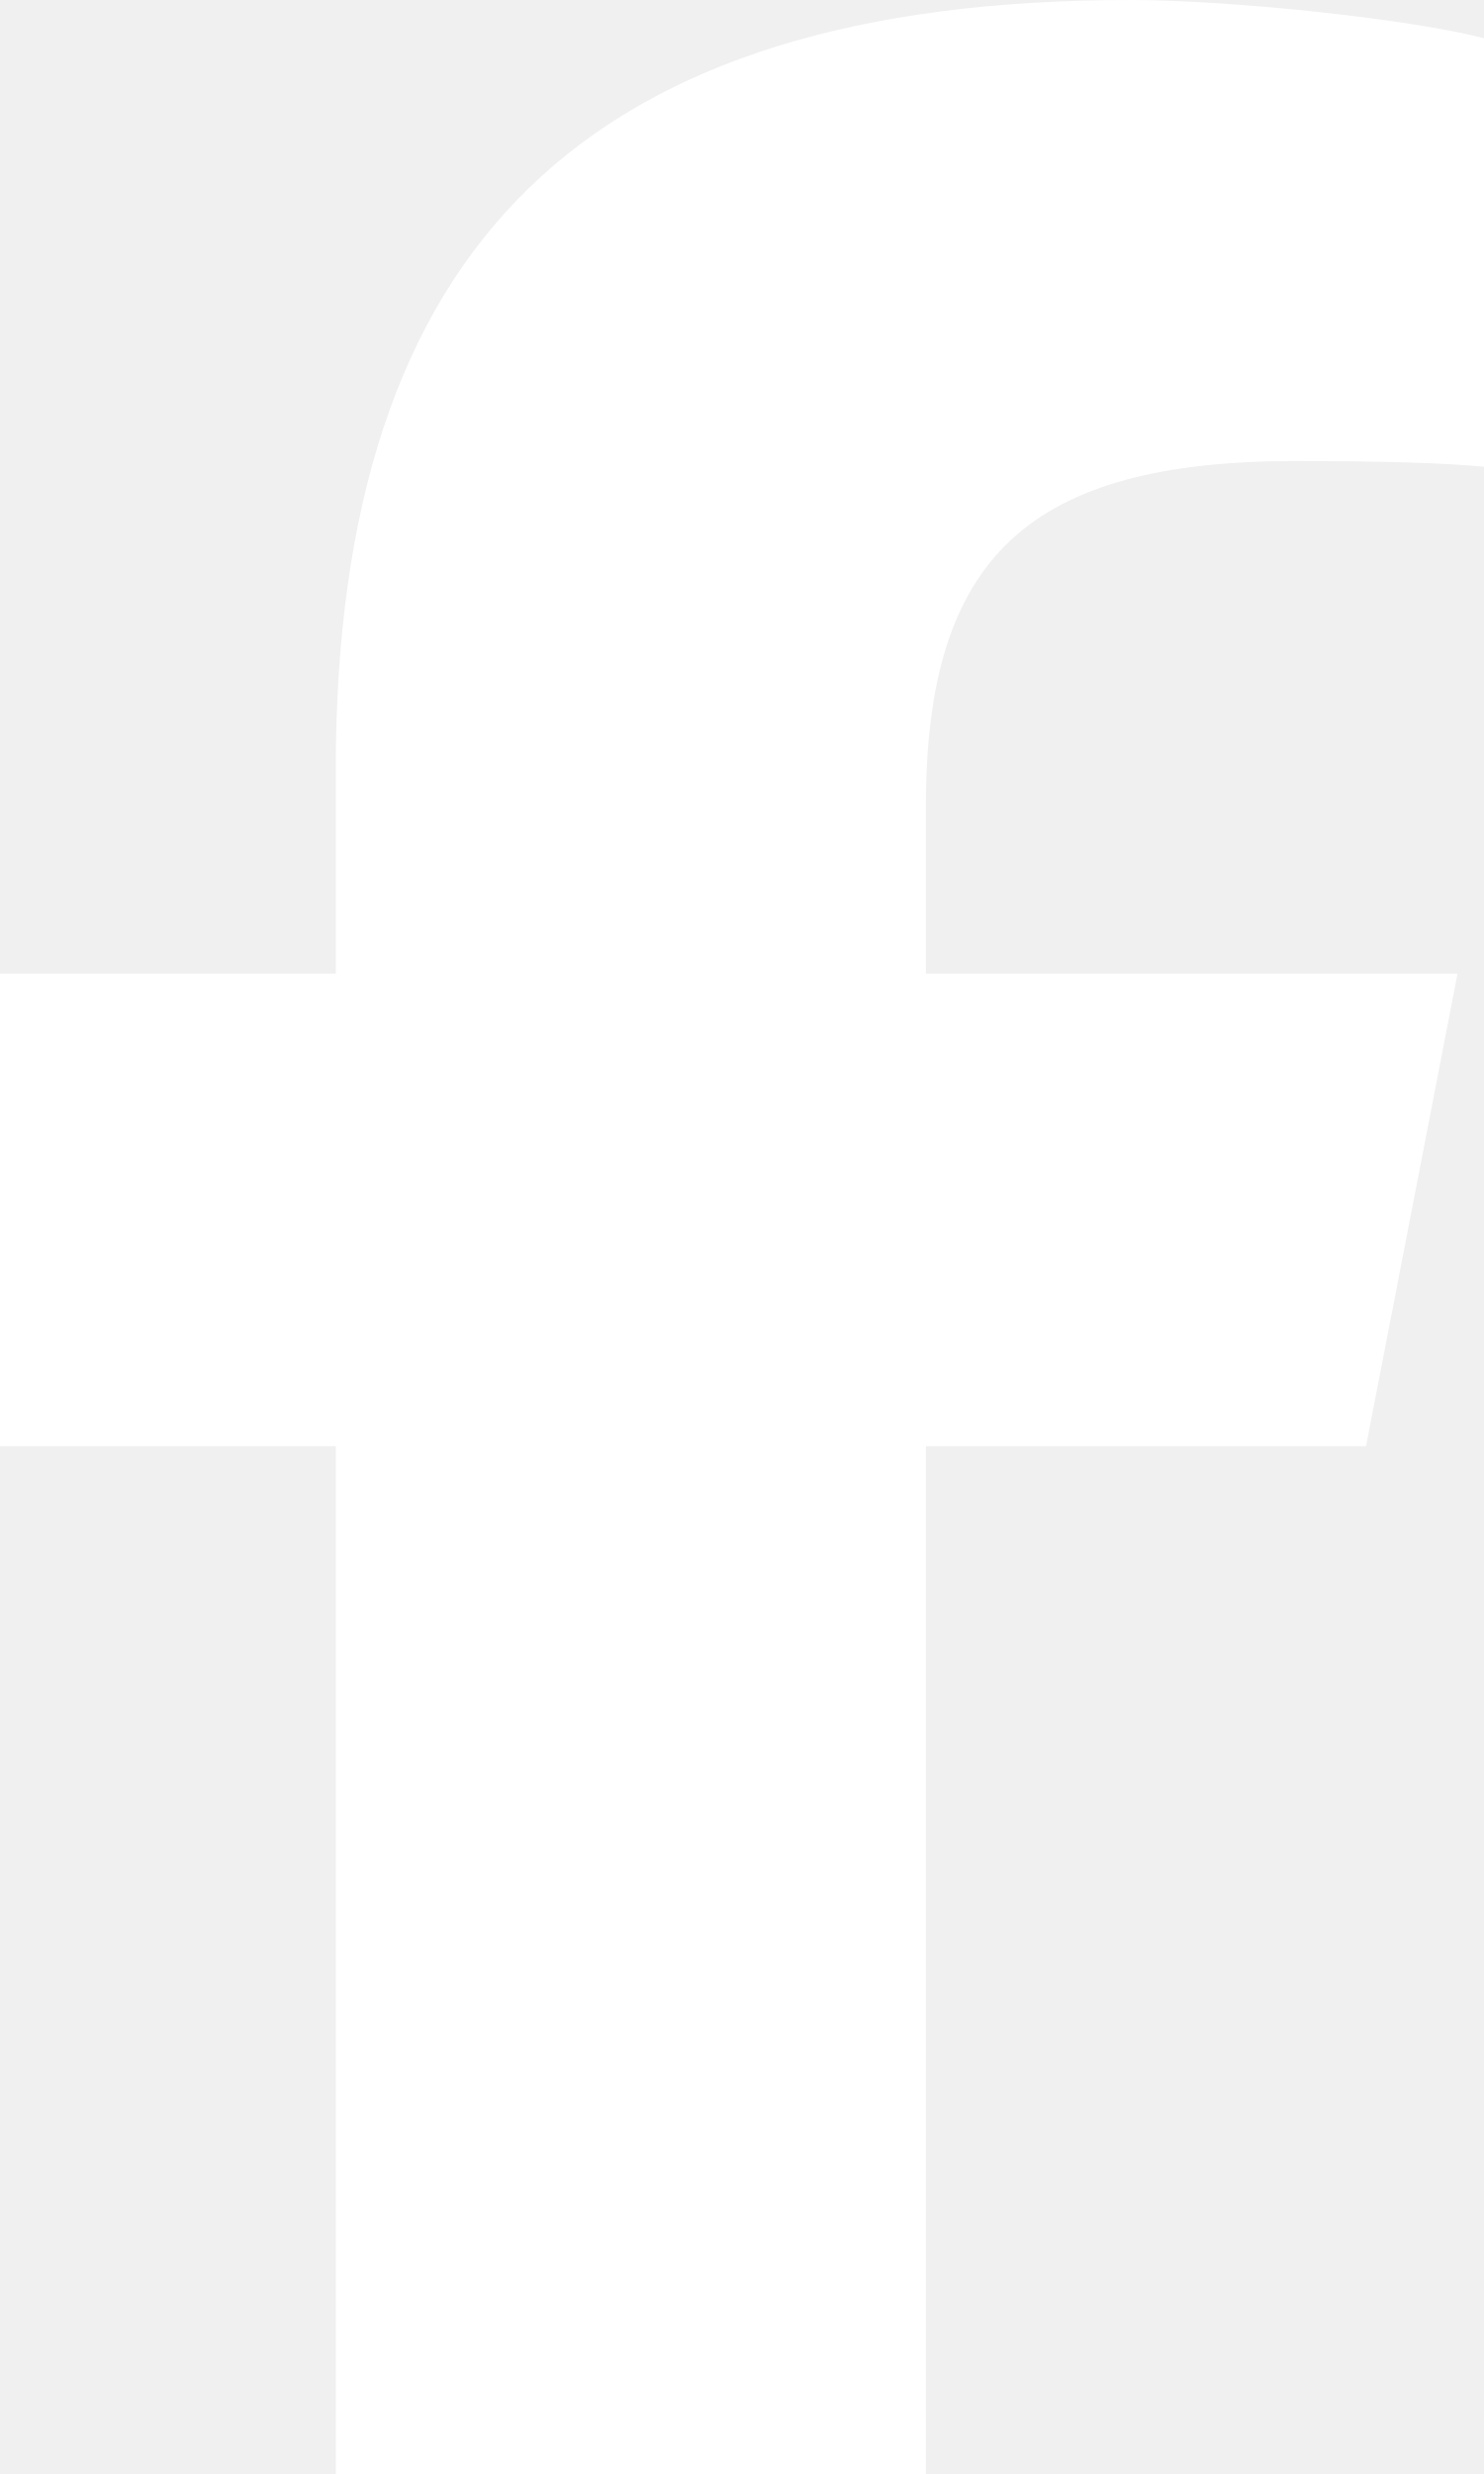
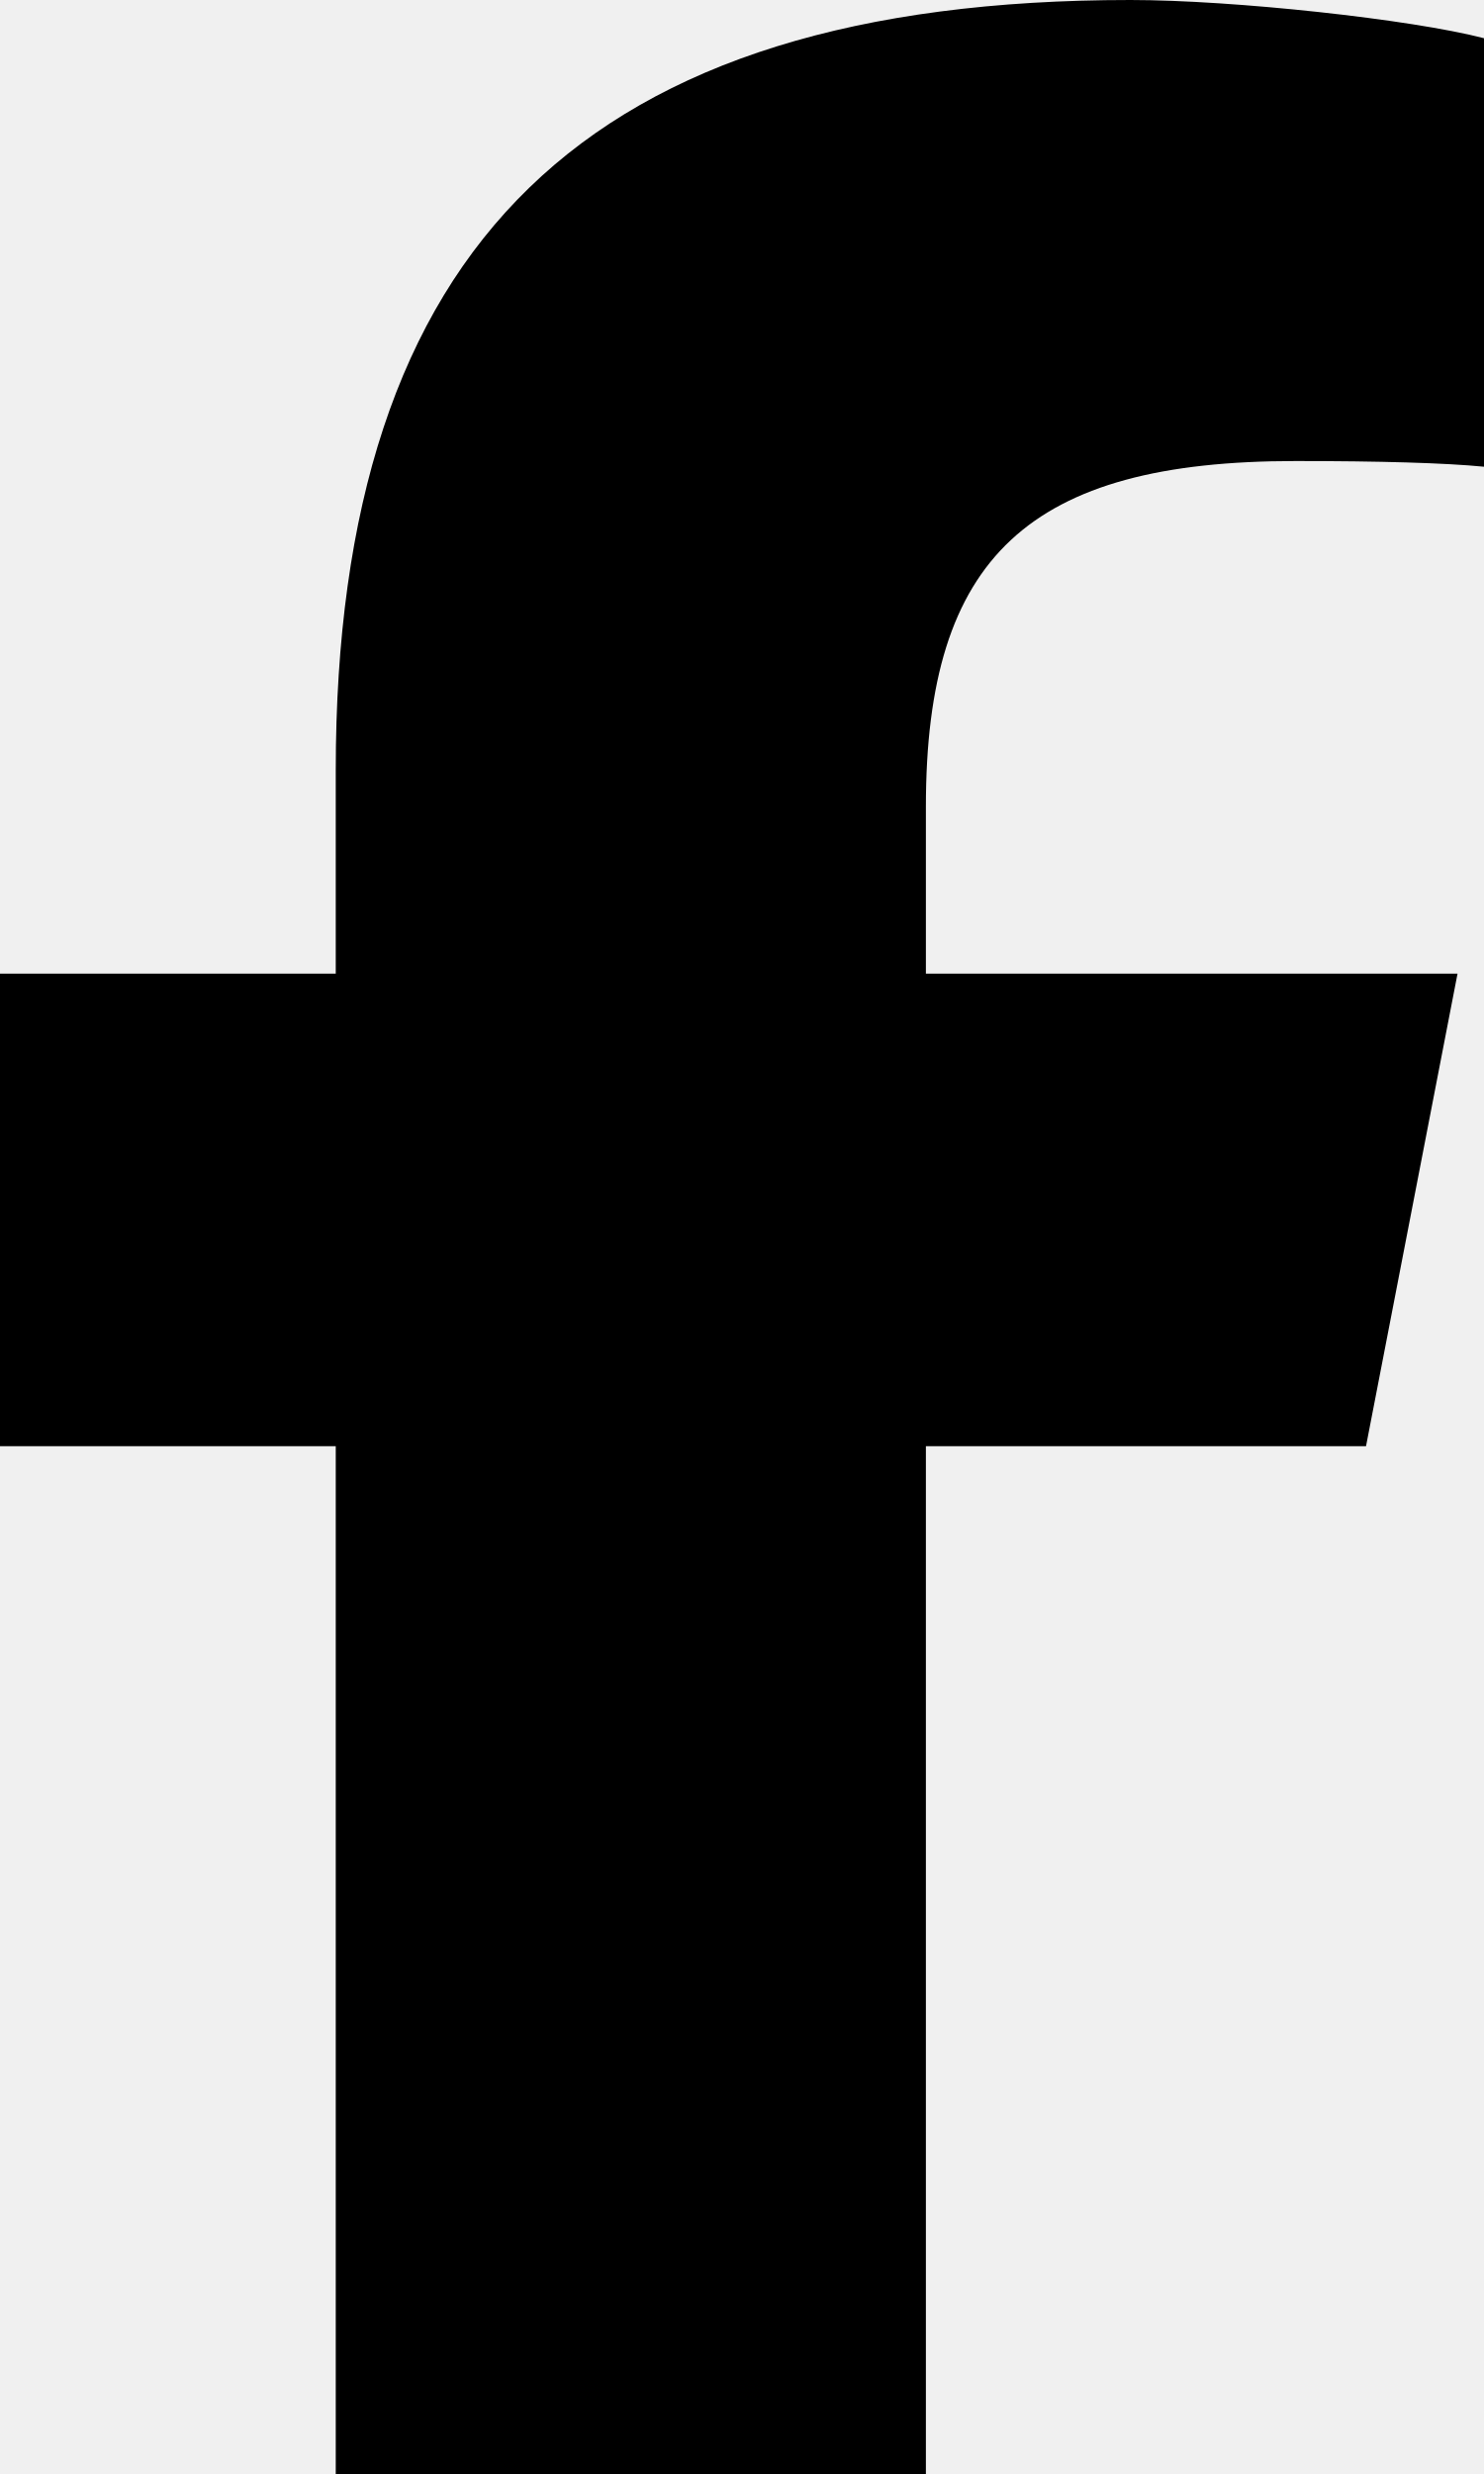
<svg xmlns="http://www.w3.org/2000/svg" width="12" height="20" viewBox="0 0 12 20" fill="none">
-   <path d="M2.715 11.691V20H7.487V11.691H11.046L11.786 7.871H7.487V6.52C7.487 4.5 8.322 3.727 10.478 3.727C11.148 3.727 11.687 3.742 12 3.773V0.309C11.412 0.156 9.972 0 9.141 0C4.743 0 2.715 1.973 2.715 6.227V7.871H0V11.691H2.715Z" fill="white" />
+   <path d="M2.715 11.691V20H7.487V11.691H11.046L11.786 7.871H7.487V6.52C7.487 4.5 8.322 3.727 10.478 3.727C11.148 3.727 11.687 3.742 12 3.773V0.309C11.412 0.156 9.972 0 9.141 0C4.743 0 2.715 1.973 2.715 6.227V7.871H0V11.691H2.715Z" fill="black" />
</svg>
